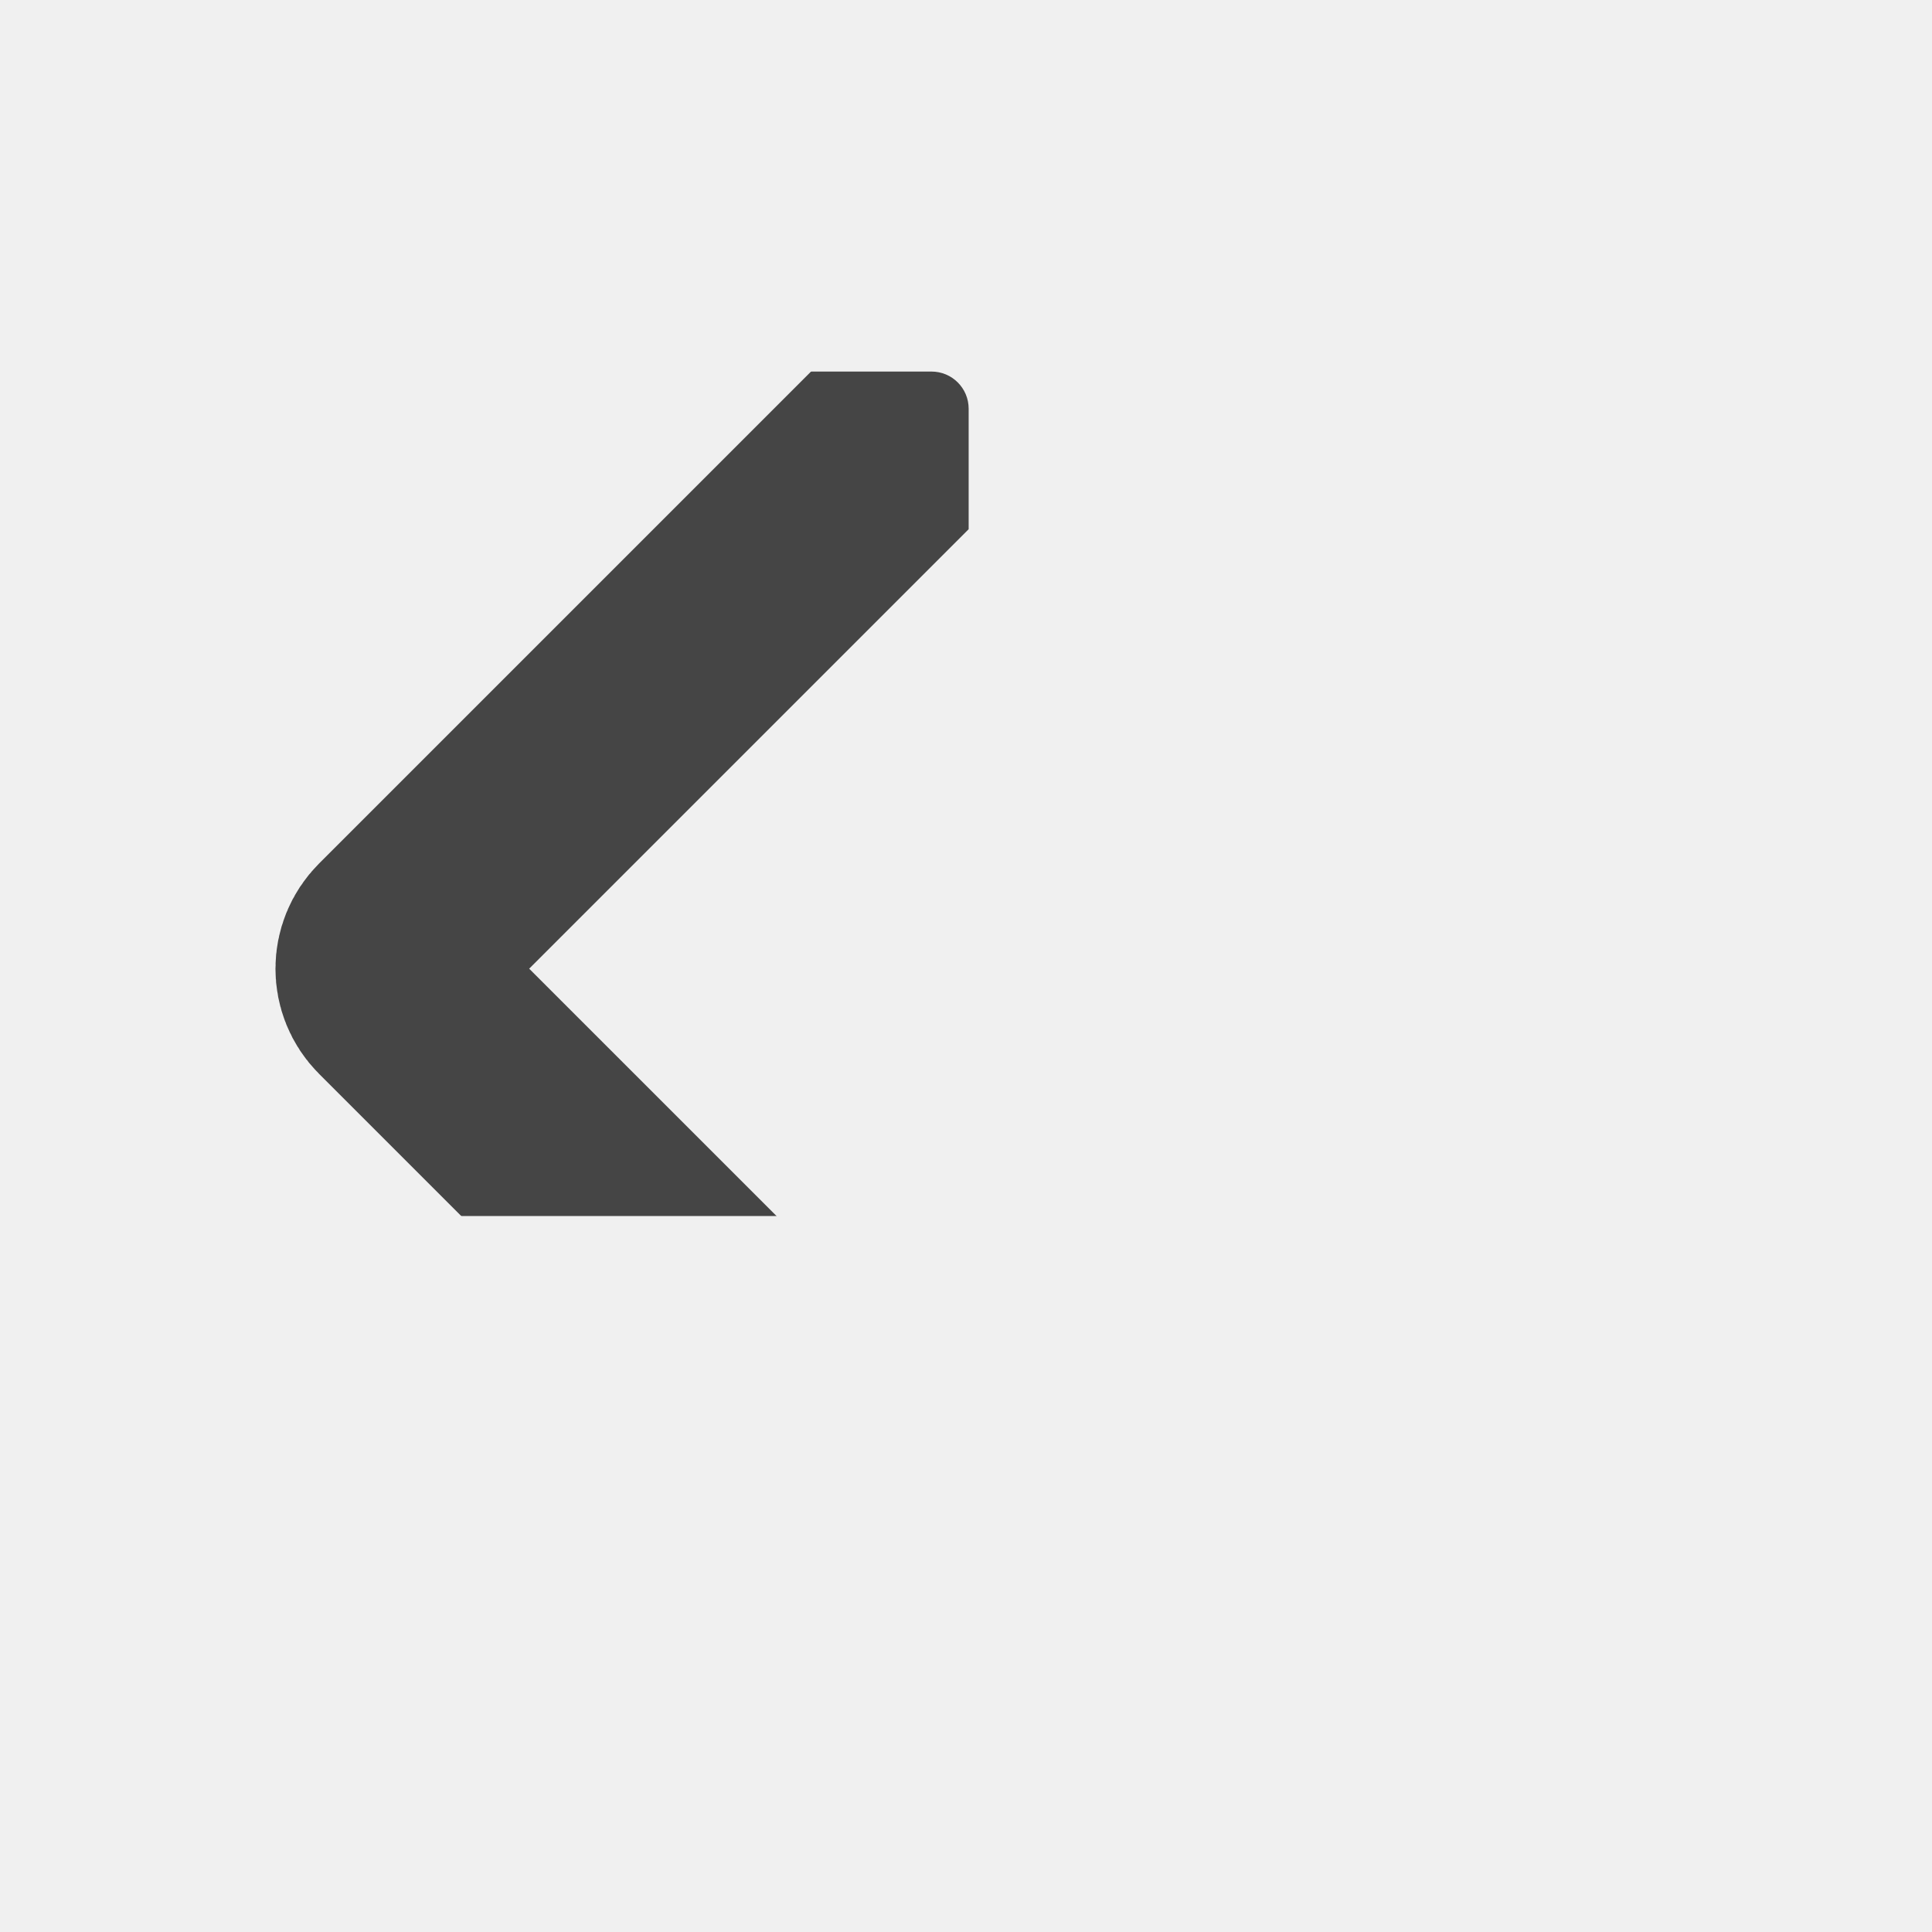
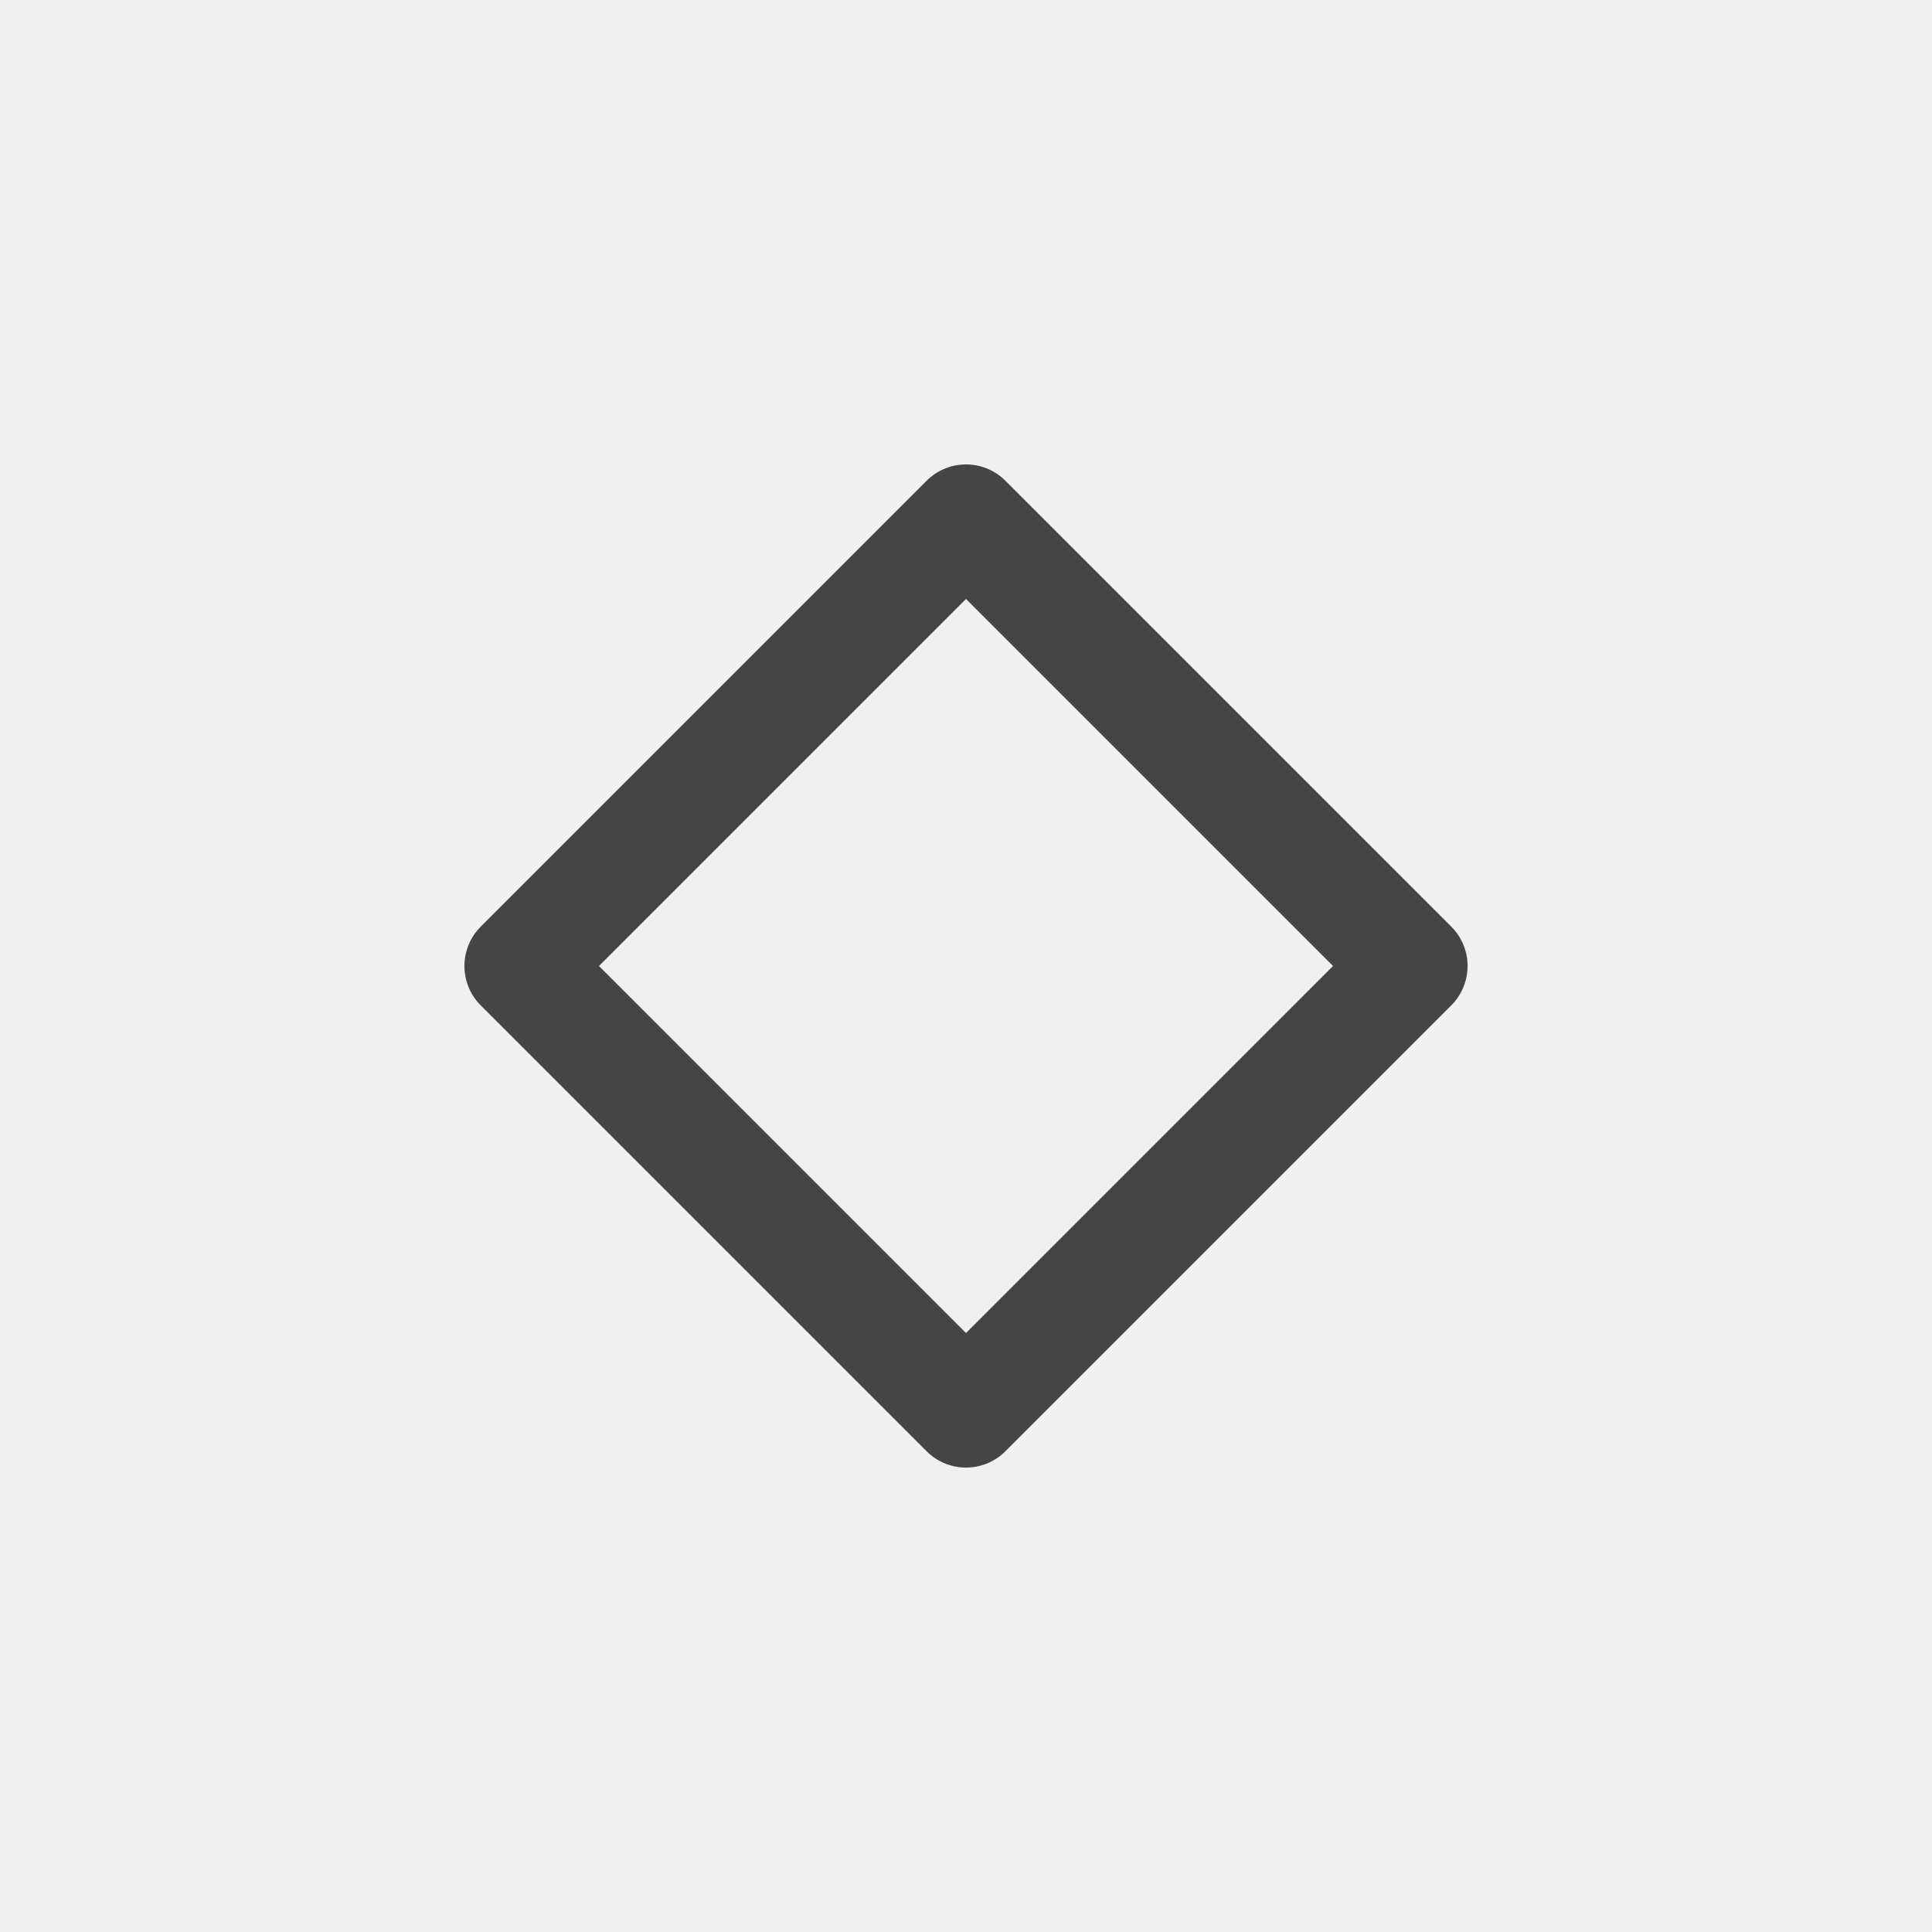
<svg xmlns="http://www.w3.org/2000/svg" width="52" height="52" viewBox="0 0 52 52" fill="none">
-   <mask id="path-2-inside-1_1053_12462" fill="white">
-     <rect x="26.072" y="10" width="22.729" height="22.729" rx="1" transform="rotate(45 26.0715 10)" />
-   </mask>
-   <rect x="26.072" y="10" width="22.729" height="22.729" rx="1" transform="rotate(45 26.0715 10)" stroke="#454545" stroke-width="6" mask="url(#path-2-inside-1_1053_12462)" />
+   <path d="M26 14L38 26L26 38L14 26L26 14Z" stroke="#454545" stroke-width="3" stroke-linejoin="round" />
</svg>
